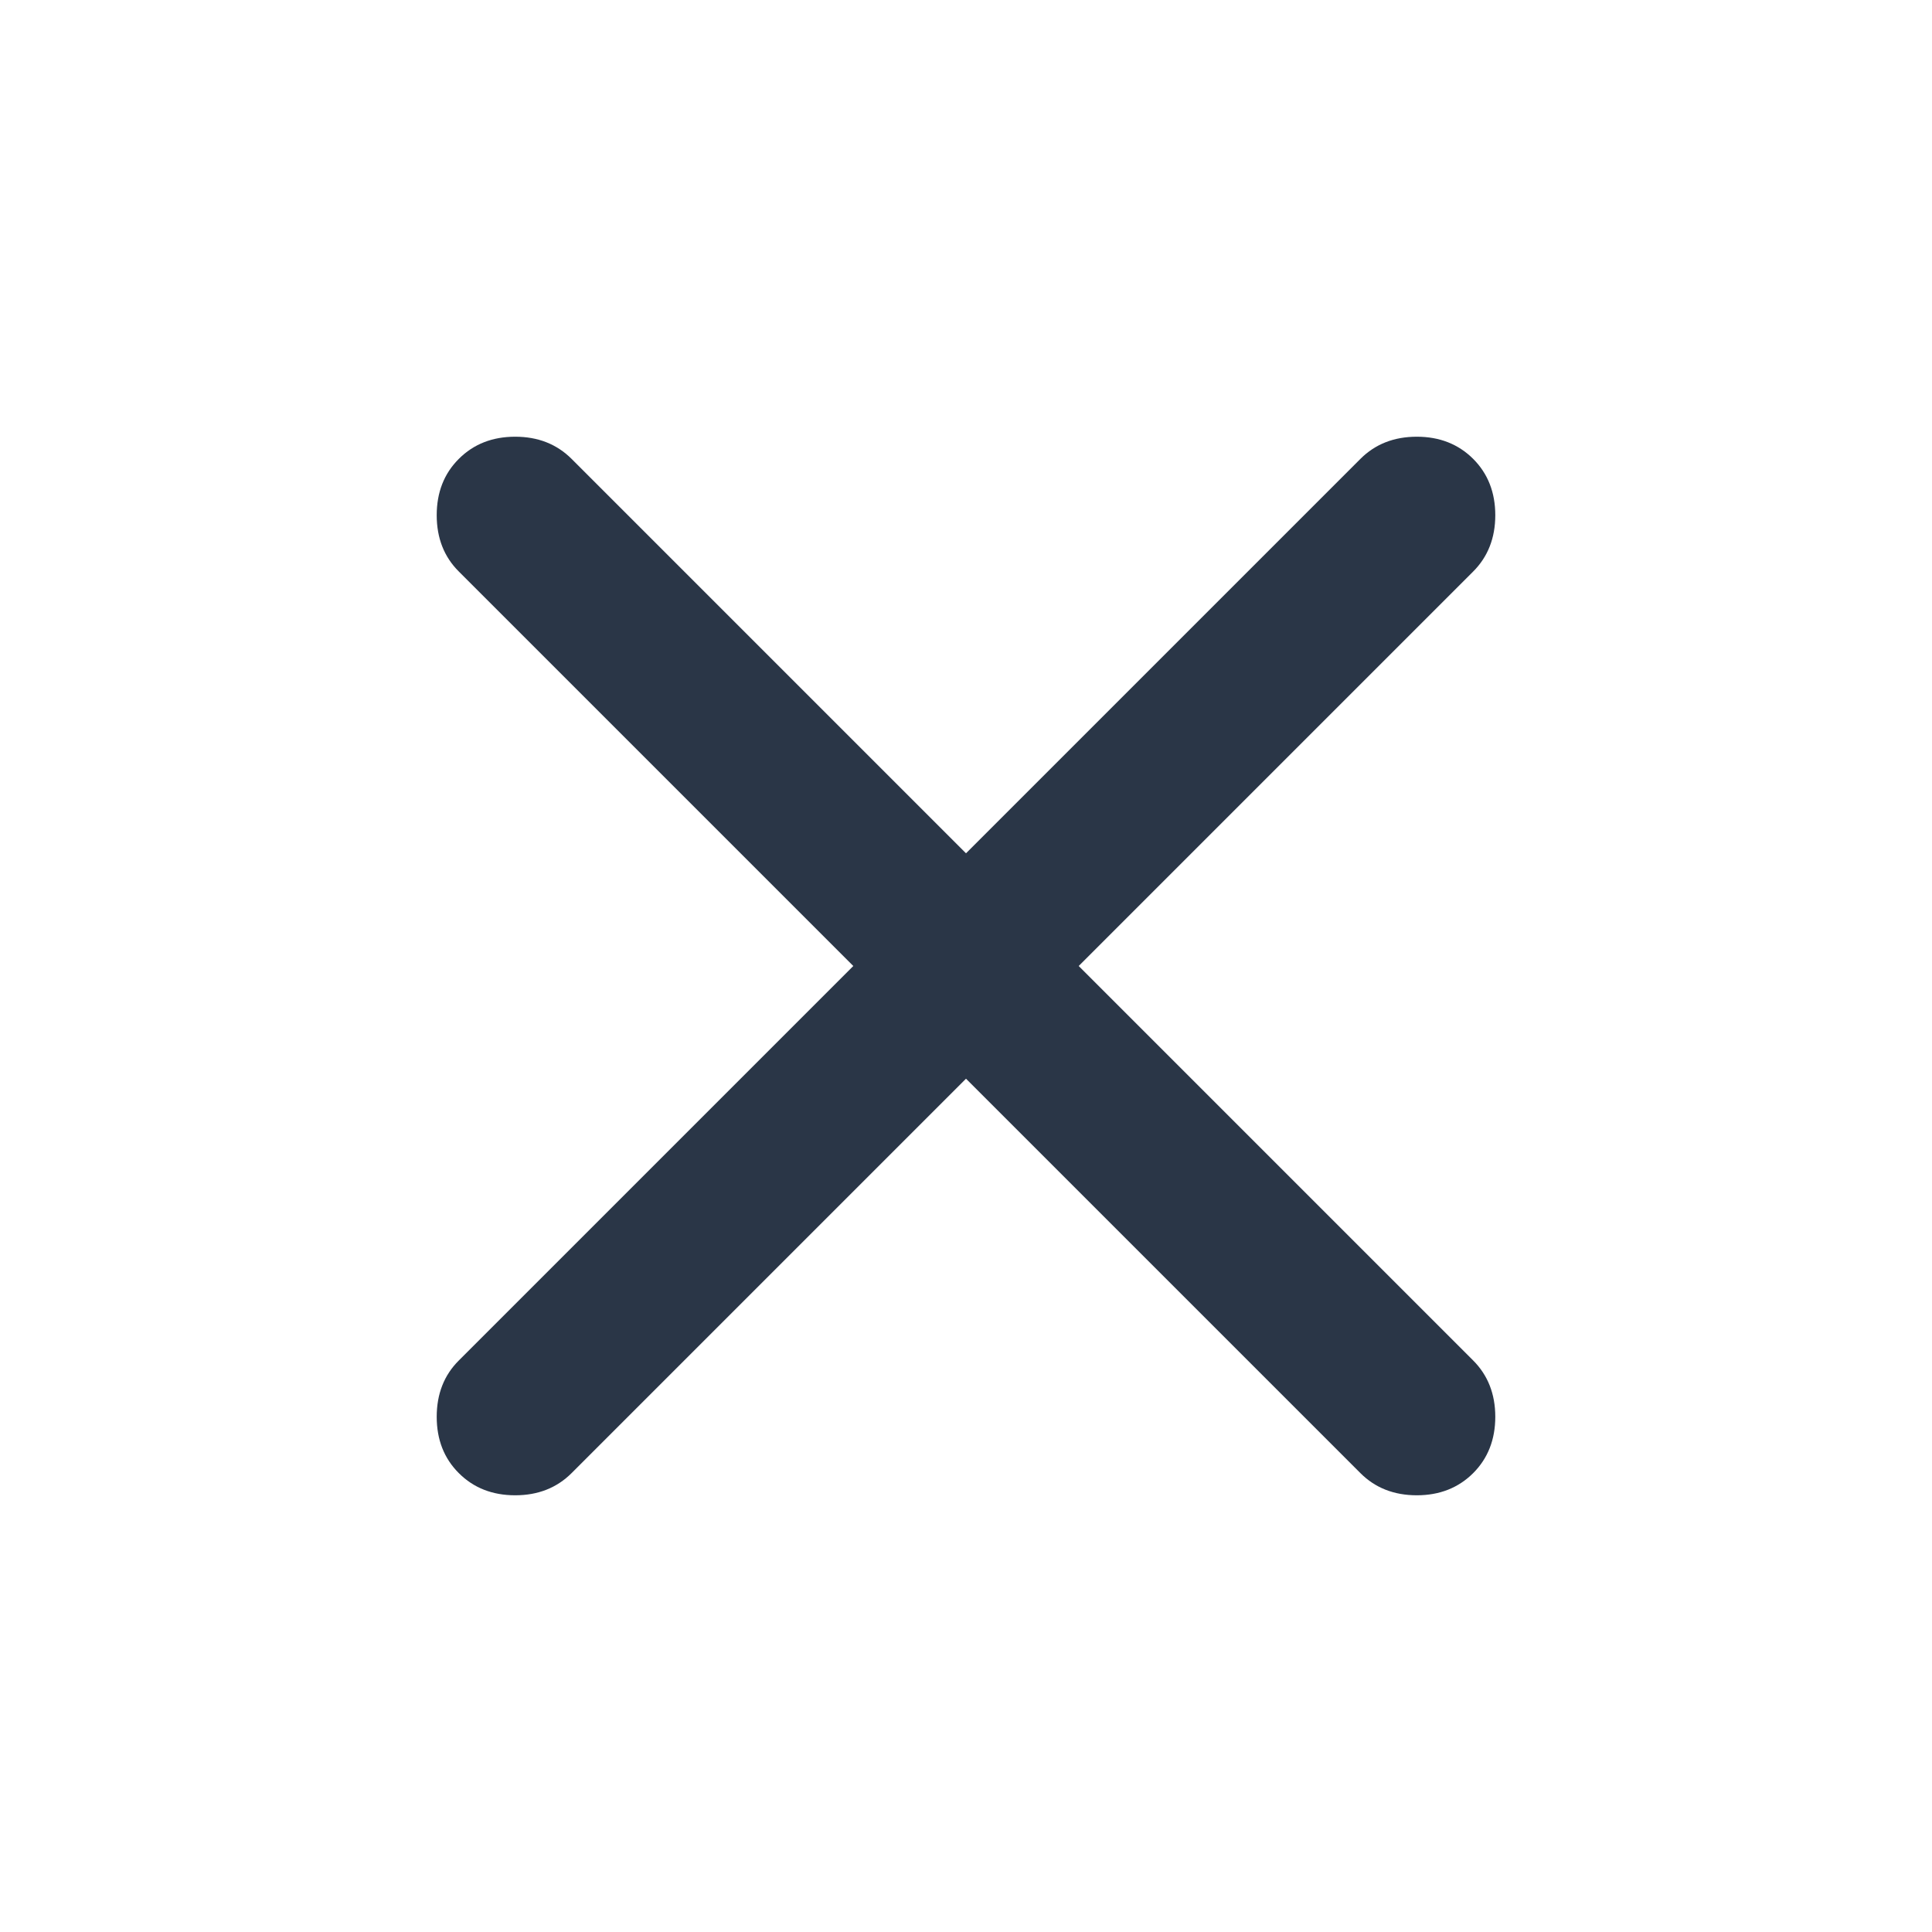
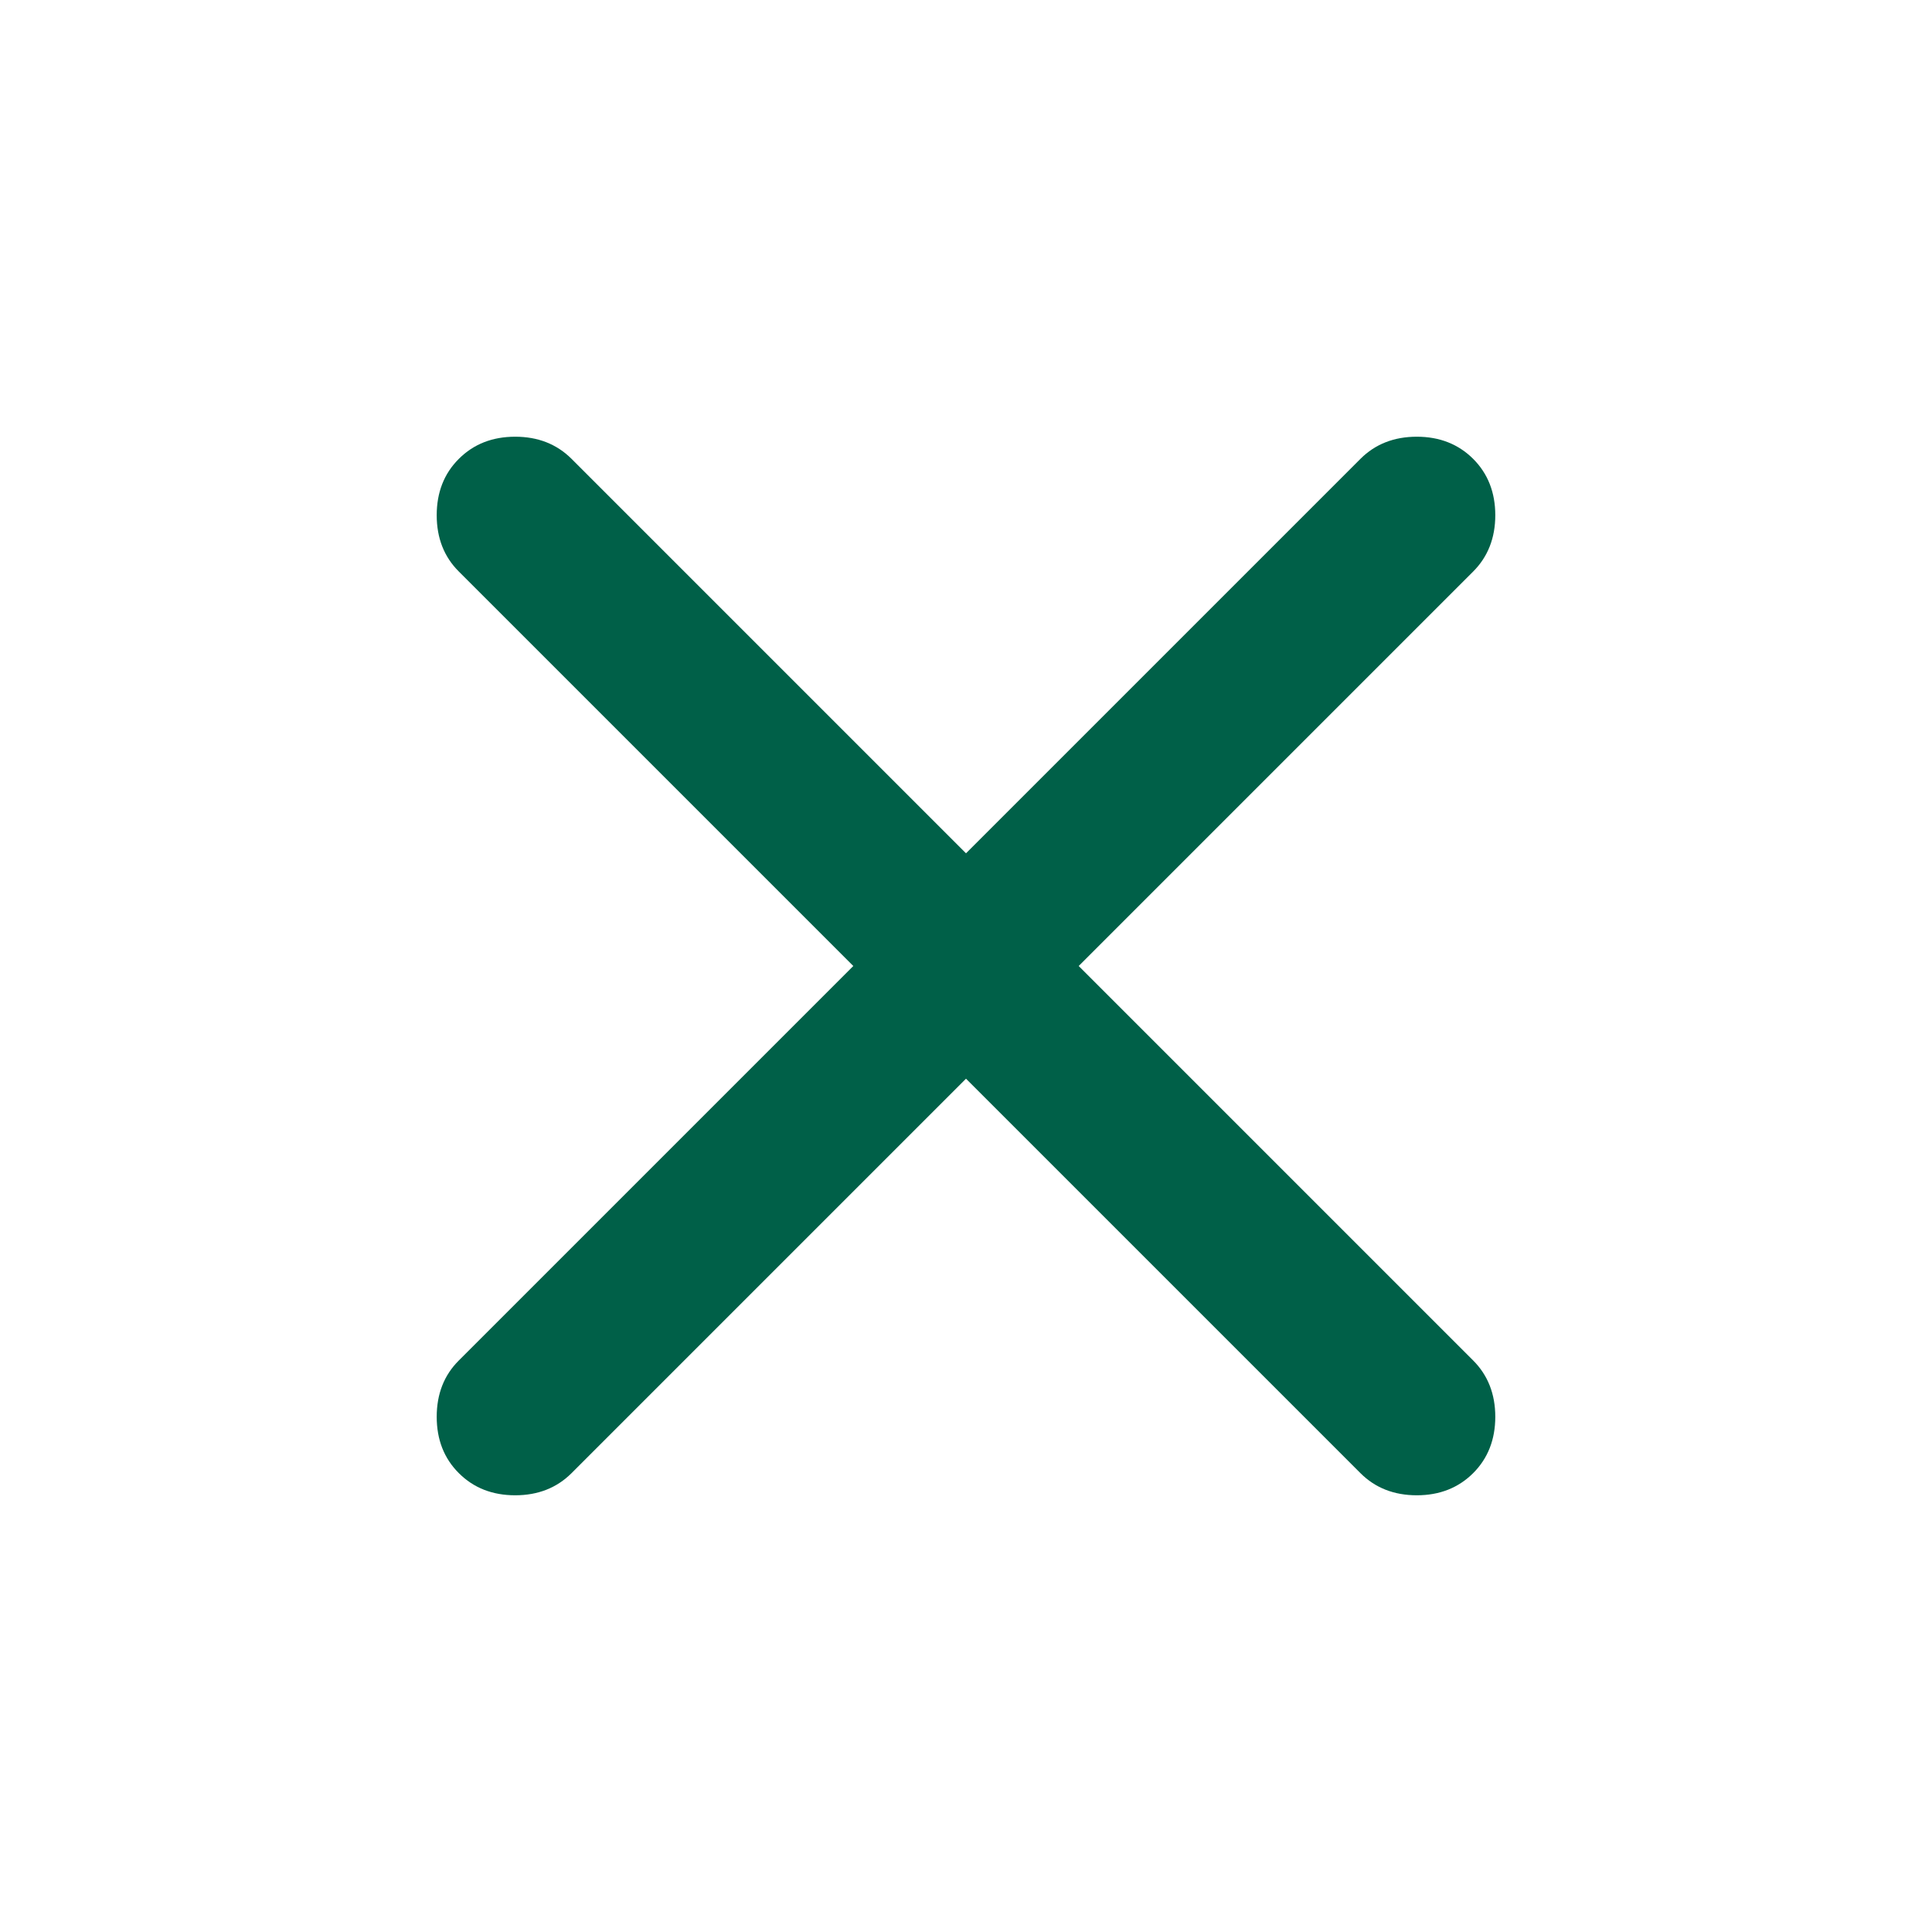
<svg xmlns="http://www.w3.org/2000/svg" width="24" height="24" viewBox="0 0 24 24" fill="none">
  <mask id="mask0_75592_9957" style="mask-type:alpha" maskUnits="userSpaceOnUse" x="0" y="0" width="24" height="24">
    <rect width="24" height="24" fill="#D9D9D9" />
  </mask>
  <g mask="url(#mask0_75592_9957)">
-     <path d="M12 13.4L7.1 18.3C6.916 18.483 6.683 18.575 6.4 18.575C6.116 18.575 5.883 18.483 5.7 18.3C5.516 18.117 5.425 17.883 5.425 17.6C5.425 17.317 5.516 17.083 5.7 16.9L10.6 12L5.7 7.1C5.516 6.917 5.425 6.683 5.425 6.4C5.425 6.117 5.516 5.883 5.7 5.7C5.883 5.517 6.116 5.425 6.4 5.425C6.683 5.425 6.916 5.517 7.1 5.7L12 10.6L16.9 5.7C17.083 5.517 17.317 5.425 17.6 5.425C17.883 5.425 18.116 5.517 18.3 5.7C18.483 5.883 18.575 6.117 18.575 6.4C18.575 6.683 18.483 6.917 18.3 7.1L13.4 12L18.3 16.9C18.483 17.083 18.575 17.317 18.575 17.6C18.575 17.883 18.483 18.117 18.3 18.3C18.116 18.483 17.883 18.575 17.6 18.575C17.317 18.575 17.083 18.483 16.9 18.3L12 13.4Z" fill="#2A3647" />
+     <path d="M12 13.4L7.1 18.3C6.916 18.483 6.683 18.575 6.4 18.575C6.116 18.575 5.883 18.483 5.7 18.3C5.516 18.117 5.425 17.883 5.425 17.6C5.425 17.317 5.516 17.083 5.7 16.9L10.6 12L5.7 7.1C5.516 6.917 5.425 6.683 5.425 6.4C5.425 6.117 5.516 5.883 5.7 5.7C5.883 5.517 6.116 5.425 6.4 5.425C6.683 5.425 6.916 5.517 7.1 5.7L12 10.6L16.9 5.7C17.083 5.517 17.317 5.425 17.6 5.425C17.883 5.425 18.116 5.517 18.3 5.7C18.483 5.883 18.575 6.117 18.575 6.4C18.575 6.683 18.483 6.917 18.3 7.1L13.4 12L18.3 16.9C18.483 17.083 18.575 17.317 18.575 17.6C18.575 17.883 18.483 18.117 18.3 18.3C18.116 18.483 17.883 18.575 17.6 18.575C17.317 18.575 17.083 18.483 16.9 18.3L12 13.4Z" fill="#006048" />
  </g>
</svg>
